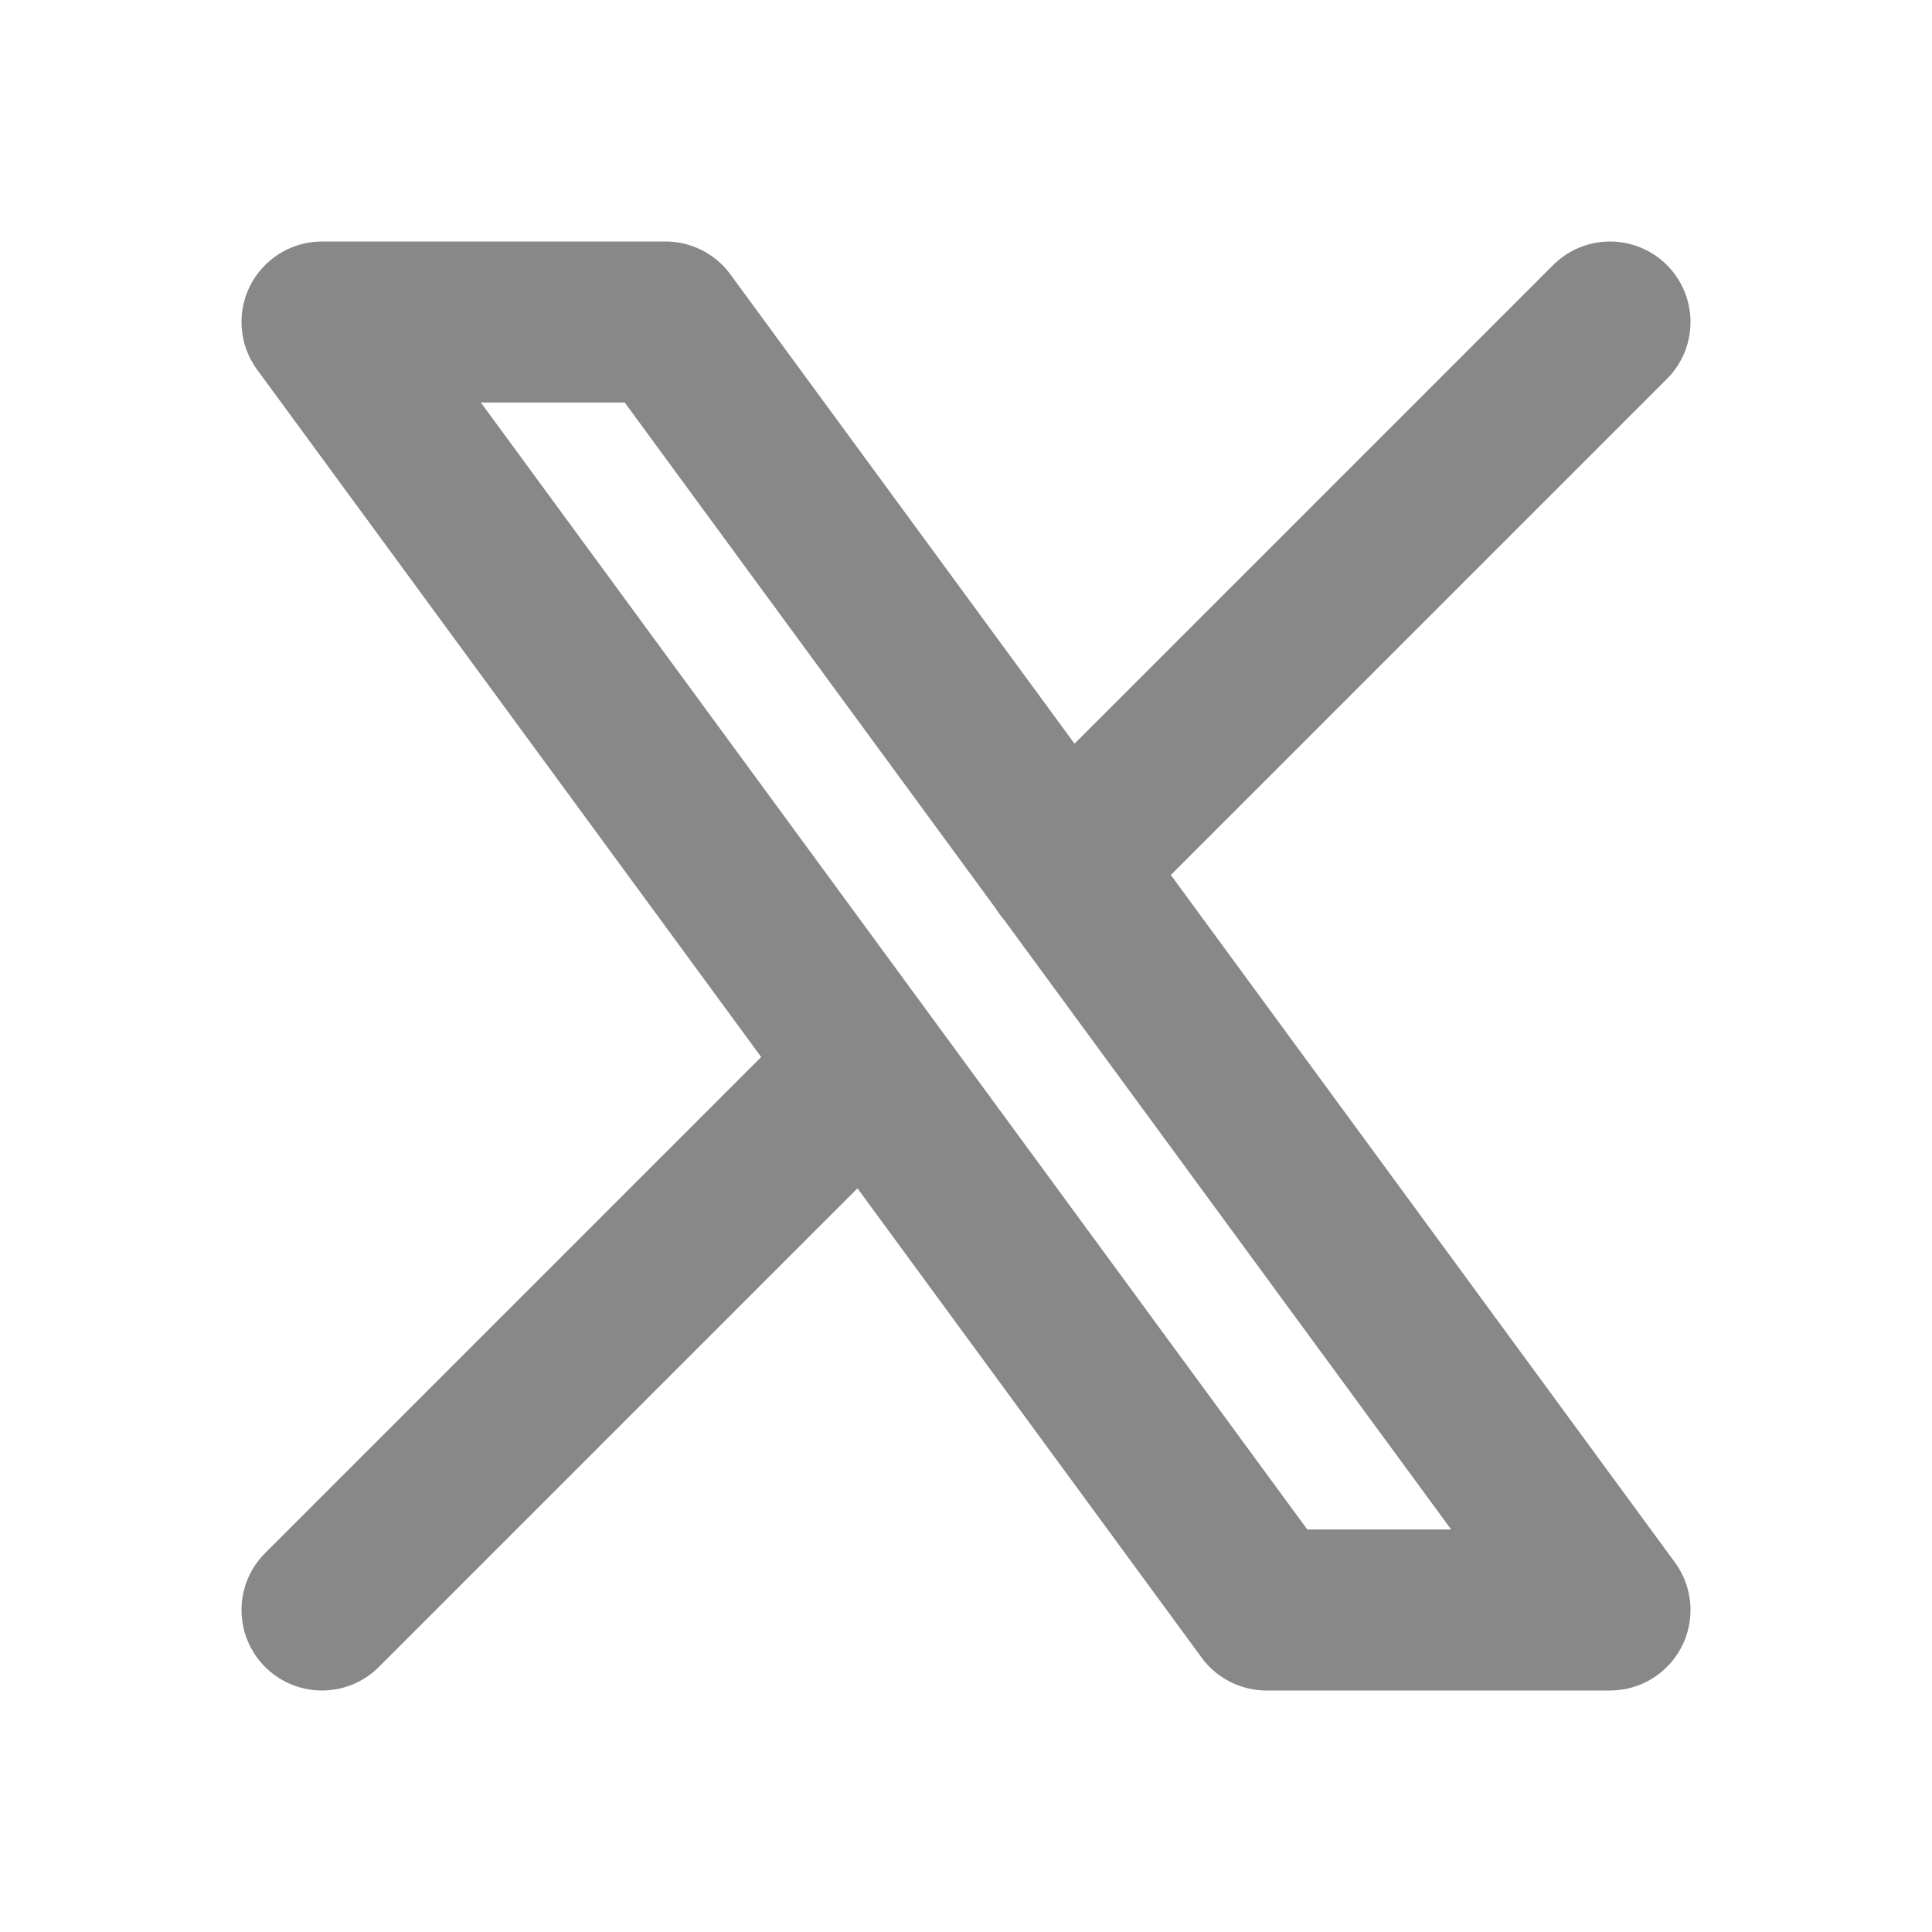
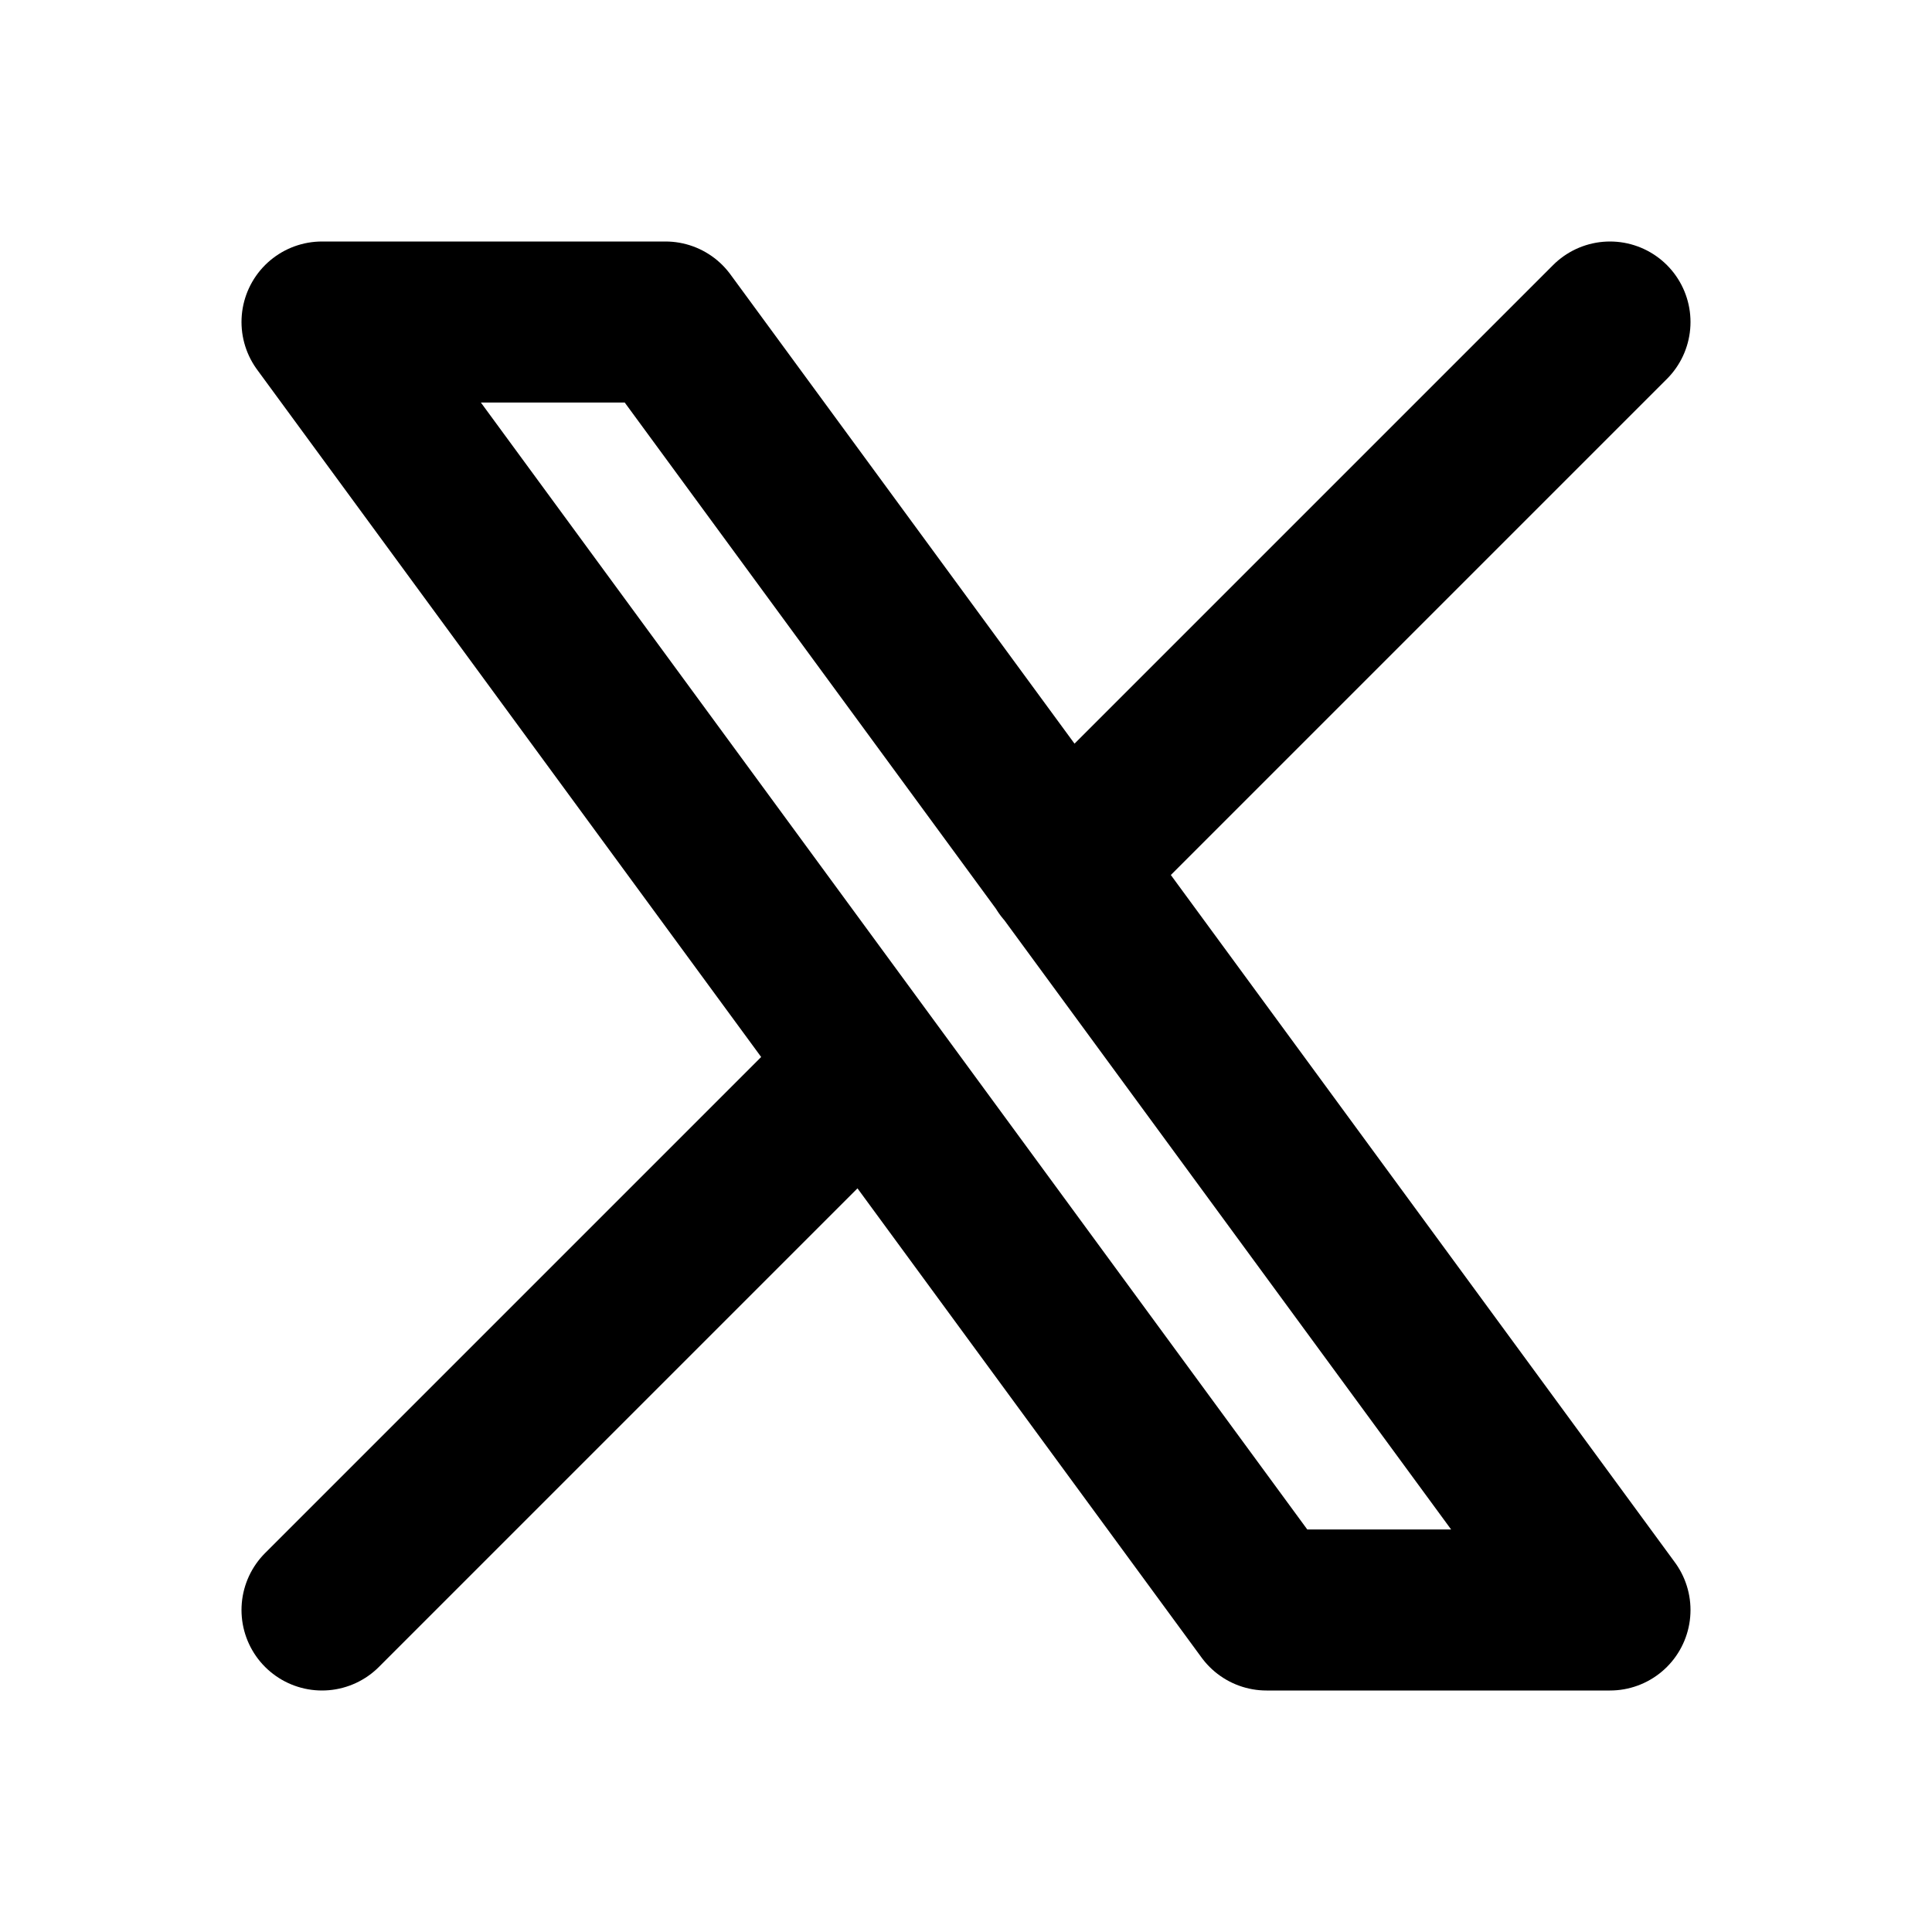
<svg xmlns="http://www.w3.org/2000/svg" width="24" height="24" viewBox="0 0 24 24">
-   <path fill="none" stroke="#888" stroke-linecap="round" stroke-linejoin="round" stroke-width="2" d="m4 4l11.733 16H20L8.267 4zm0 16l6.768-6.768m2.46-2.46L20 4" />
+   <path fill="none" stroke="black" stroke-linecap="round" stroke-linejoin="round" stroke-width="2" d="m4 4l11.733 16H20L8.267 4zm0 16l6.768-6.768m2.46-2.46L20 4" />
</svg>
